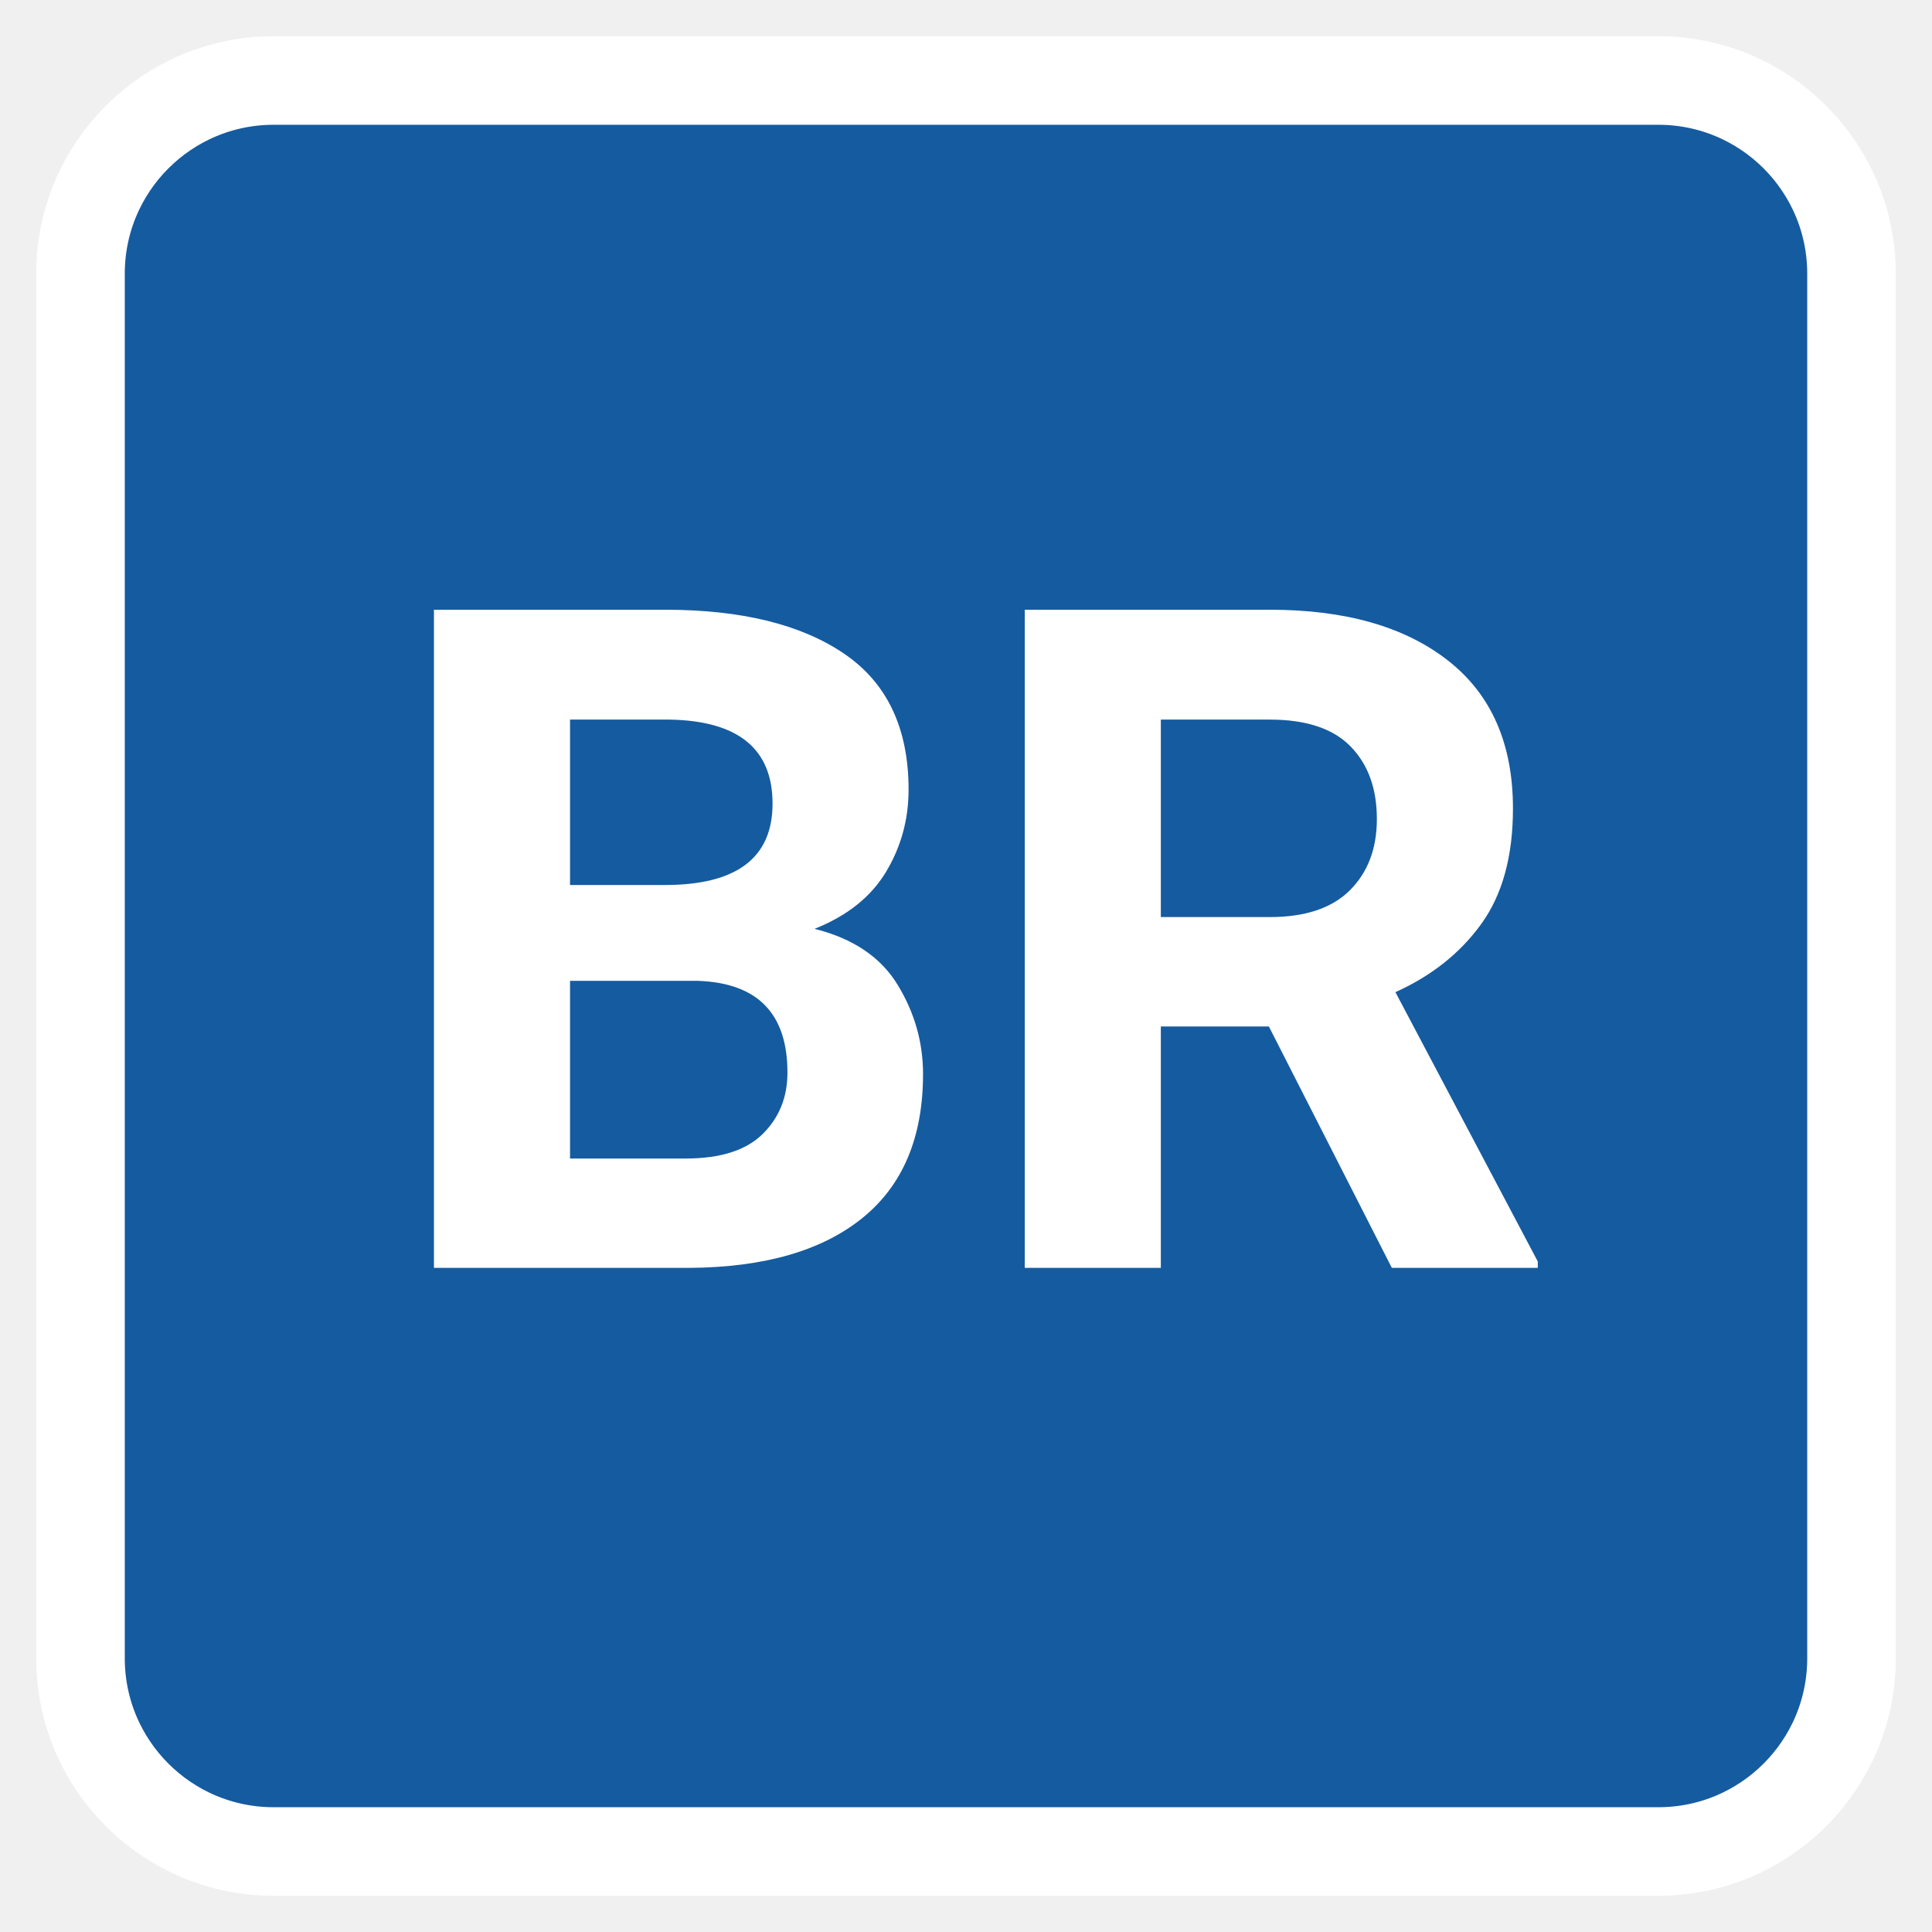
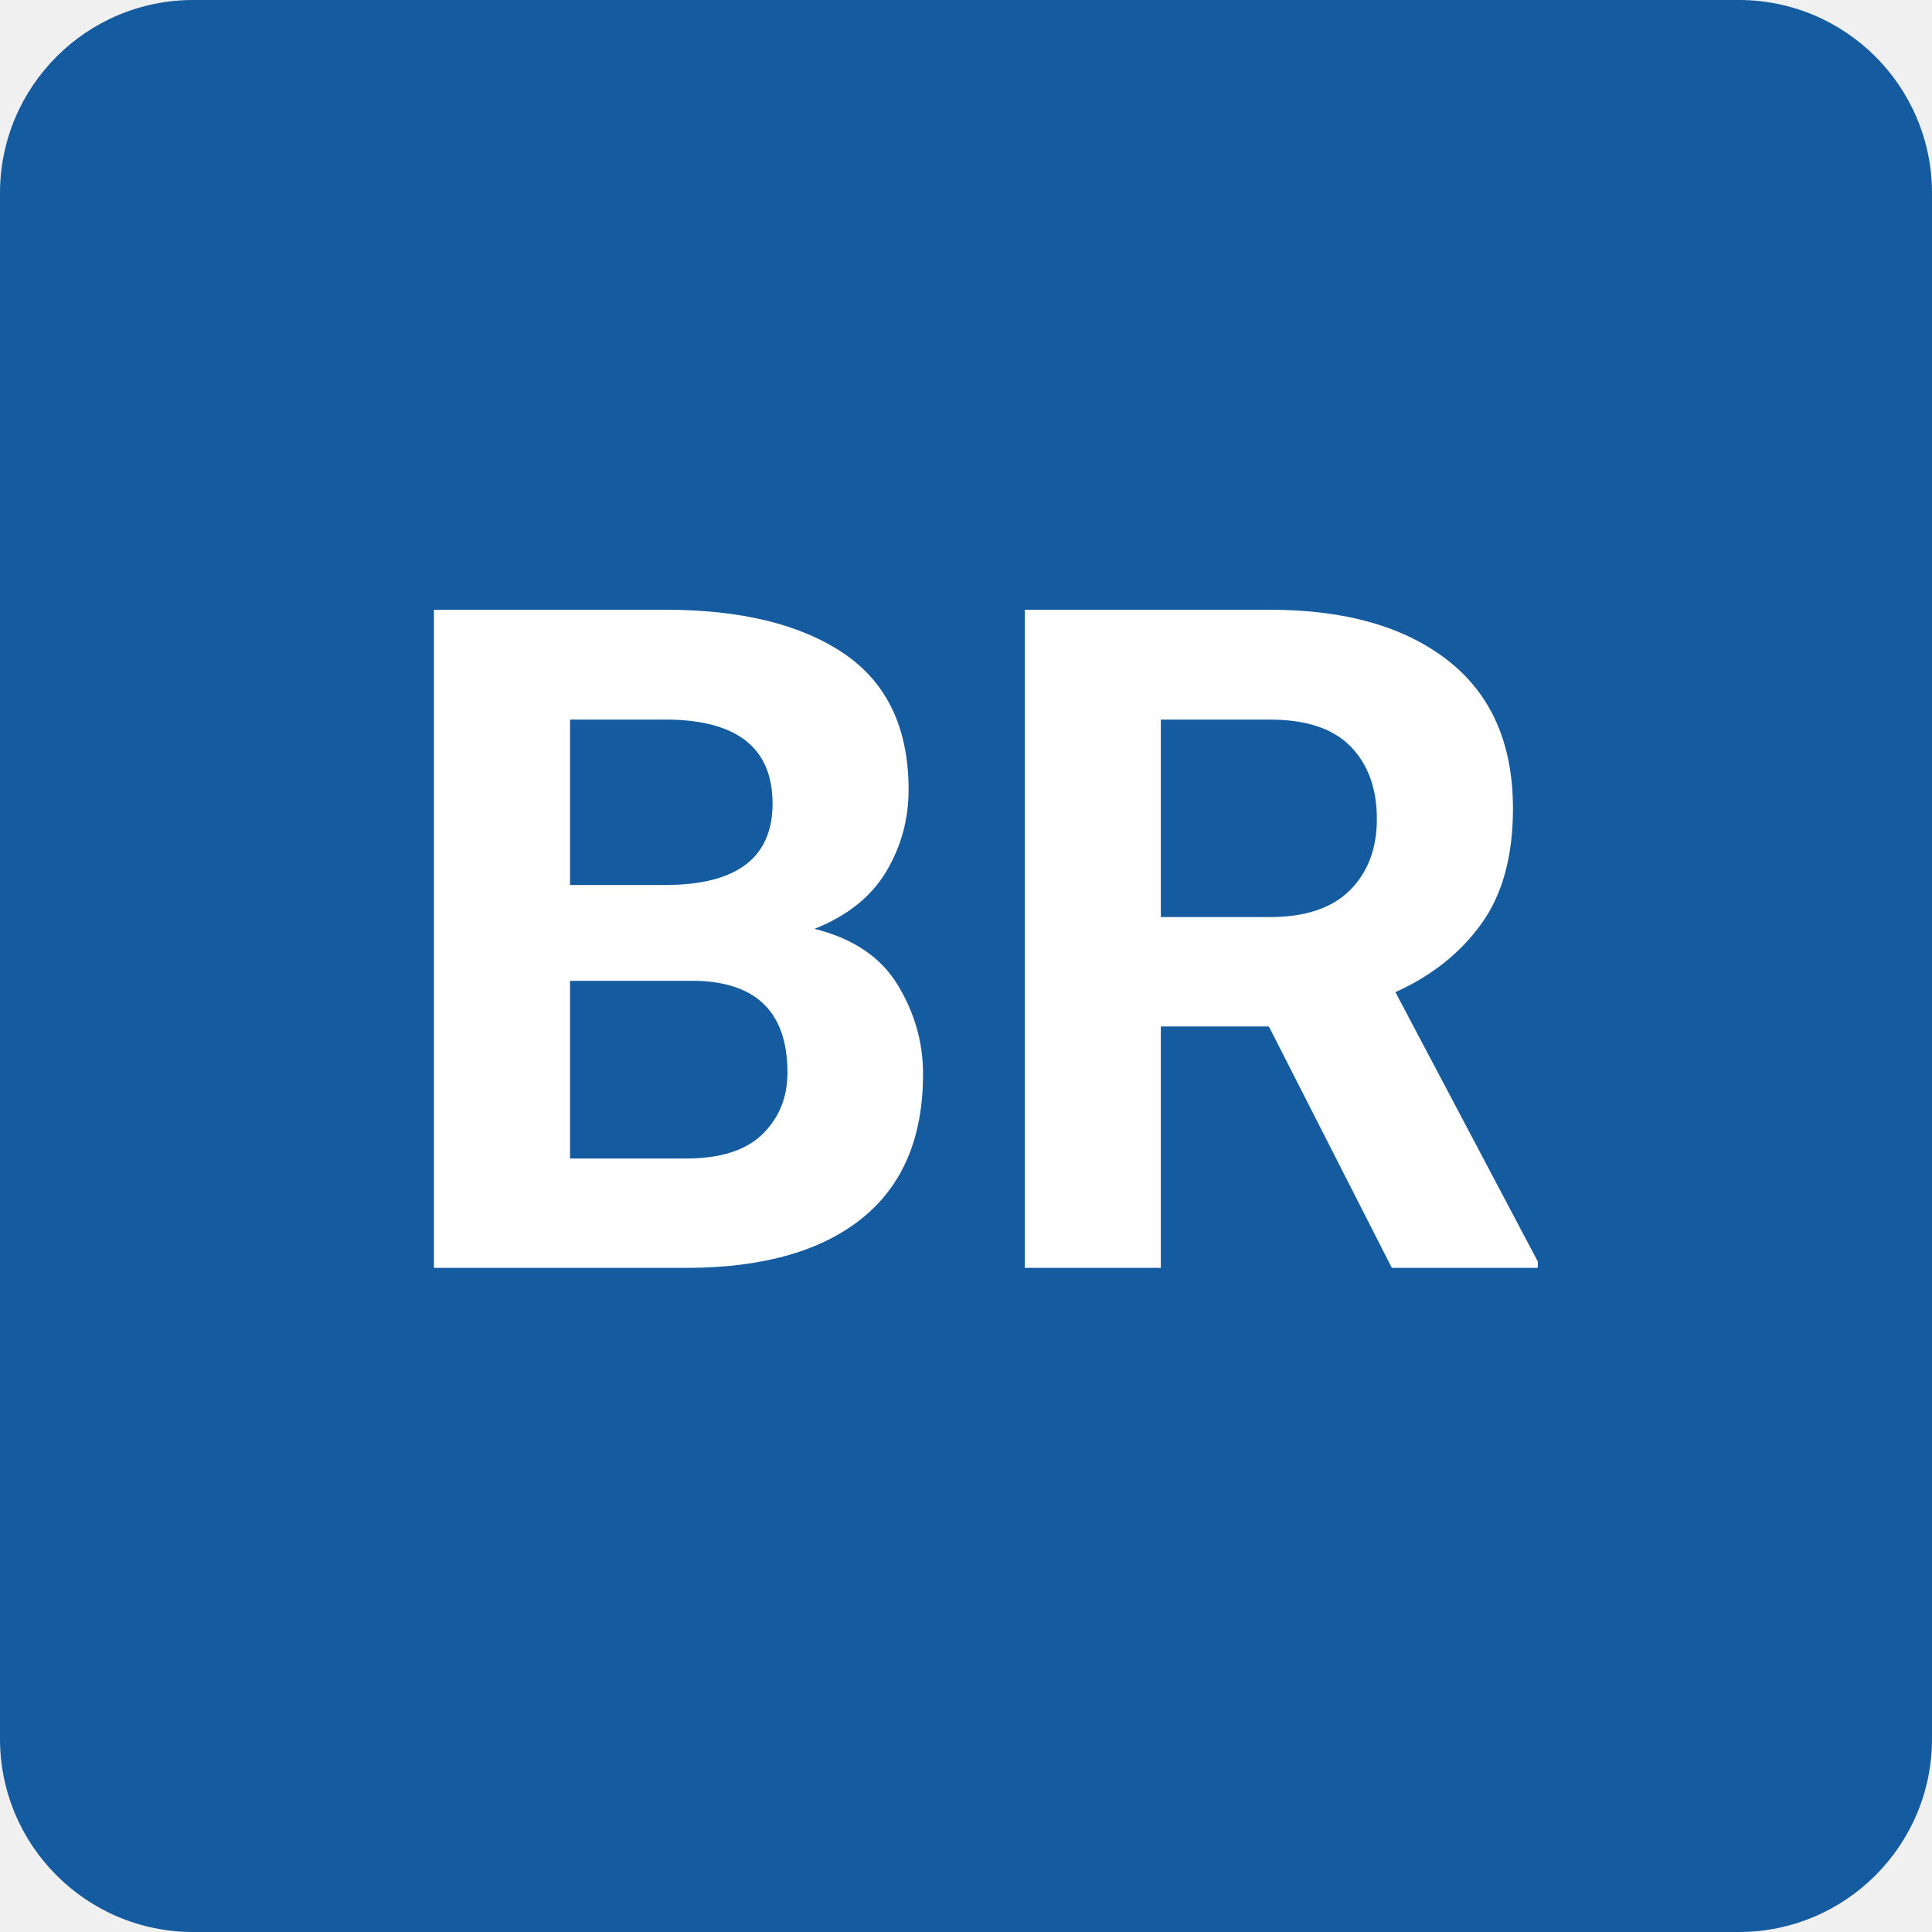
<svg xmlns="http://www.w3.org/2000/svg" viewBox="0 0 480 480" width="480" height="480">
-   <rect x="20" y="20" width="440" height="440" rx="48" ry="48" fill="#155ba0" stroke="#ffffff" stroke-width="22" stroke-linejoin="round" />
+   <rect width="480" height="480" rx="48" ry="48" fill="#155ba0" />
  <text x="240" y="315" font-family="-apple-system, BlinkMacSystemFont, 'Segoe UI', Roboto, Helvetica, Arial, sans-serif" font-size="230" font-weight="bold" fill="#ffffff" text-anchor="middle">BR</text>
</svg>
